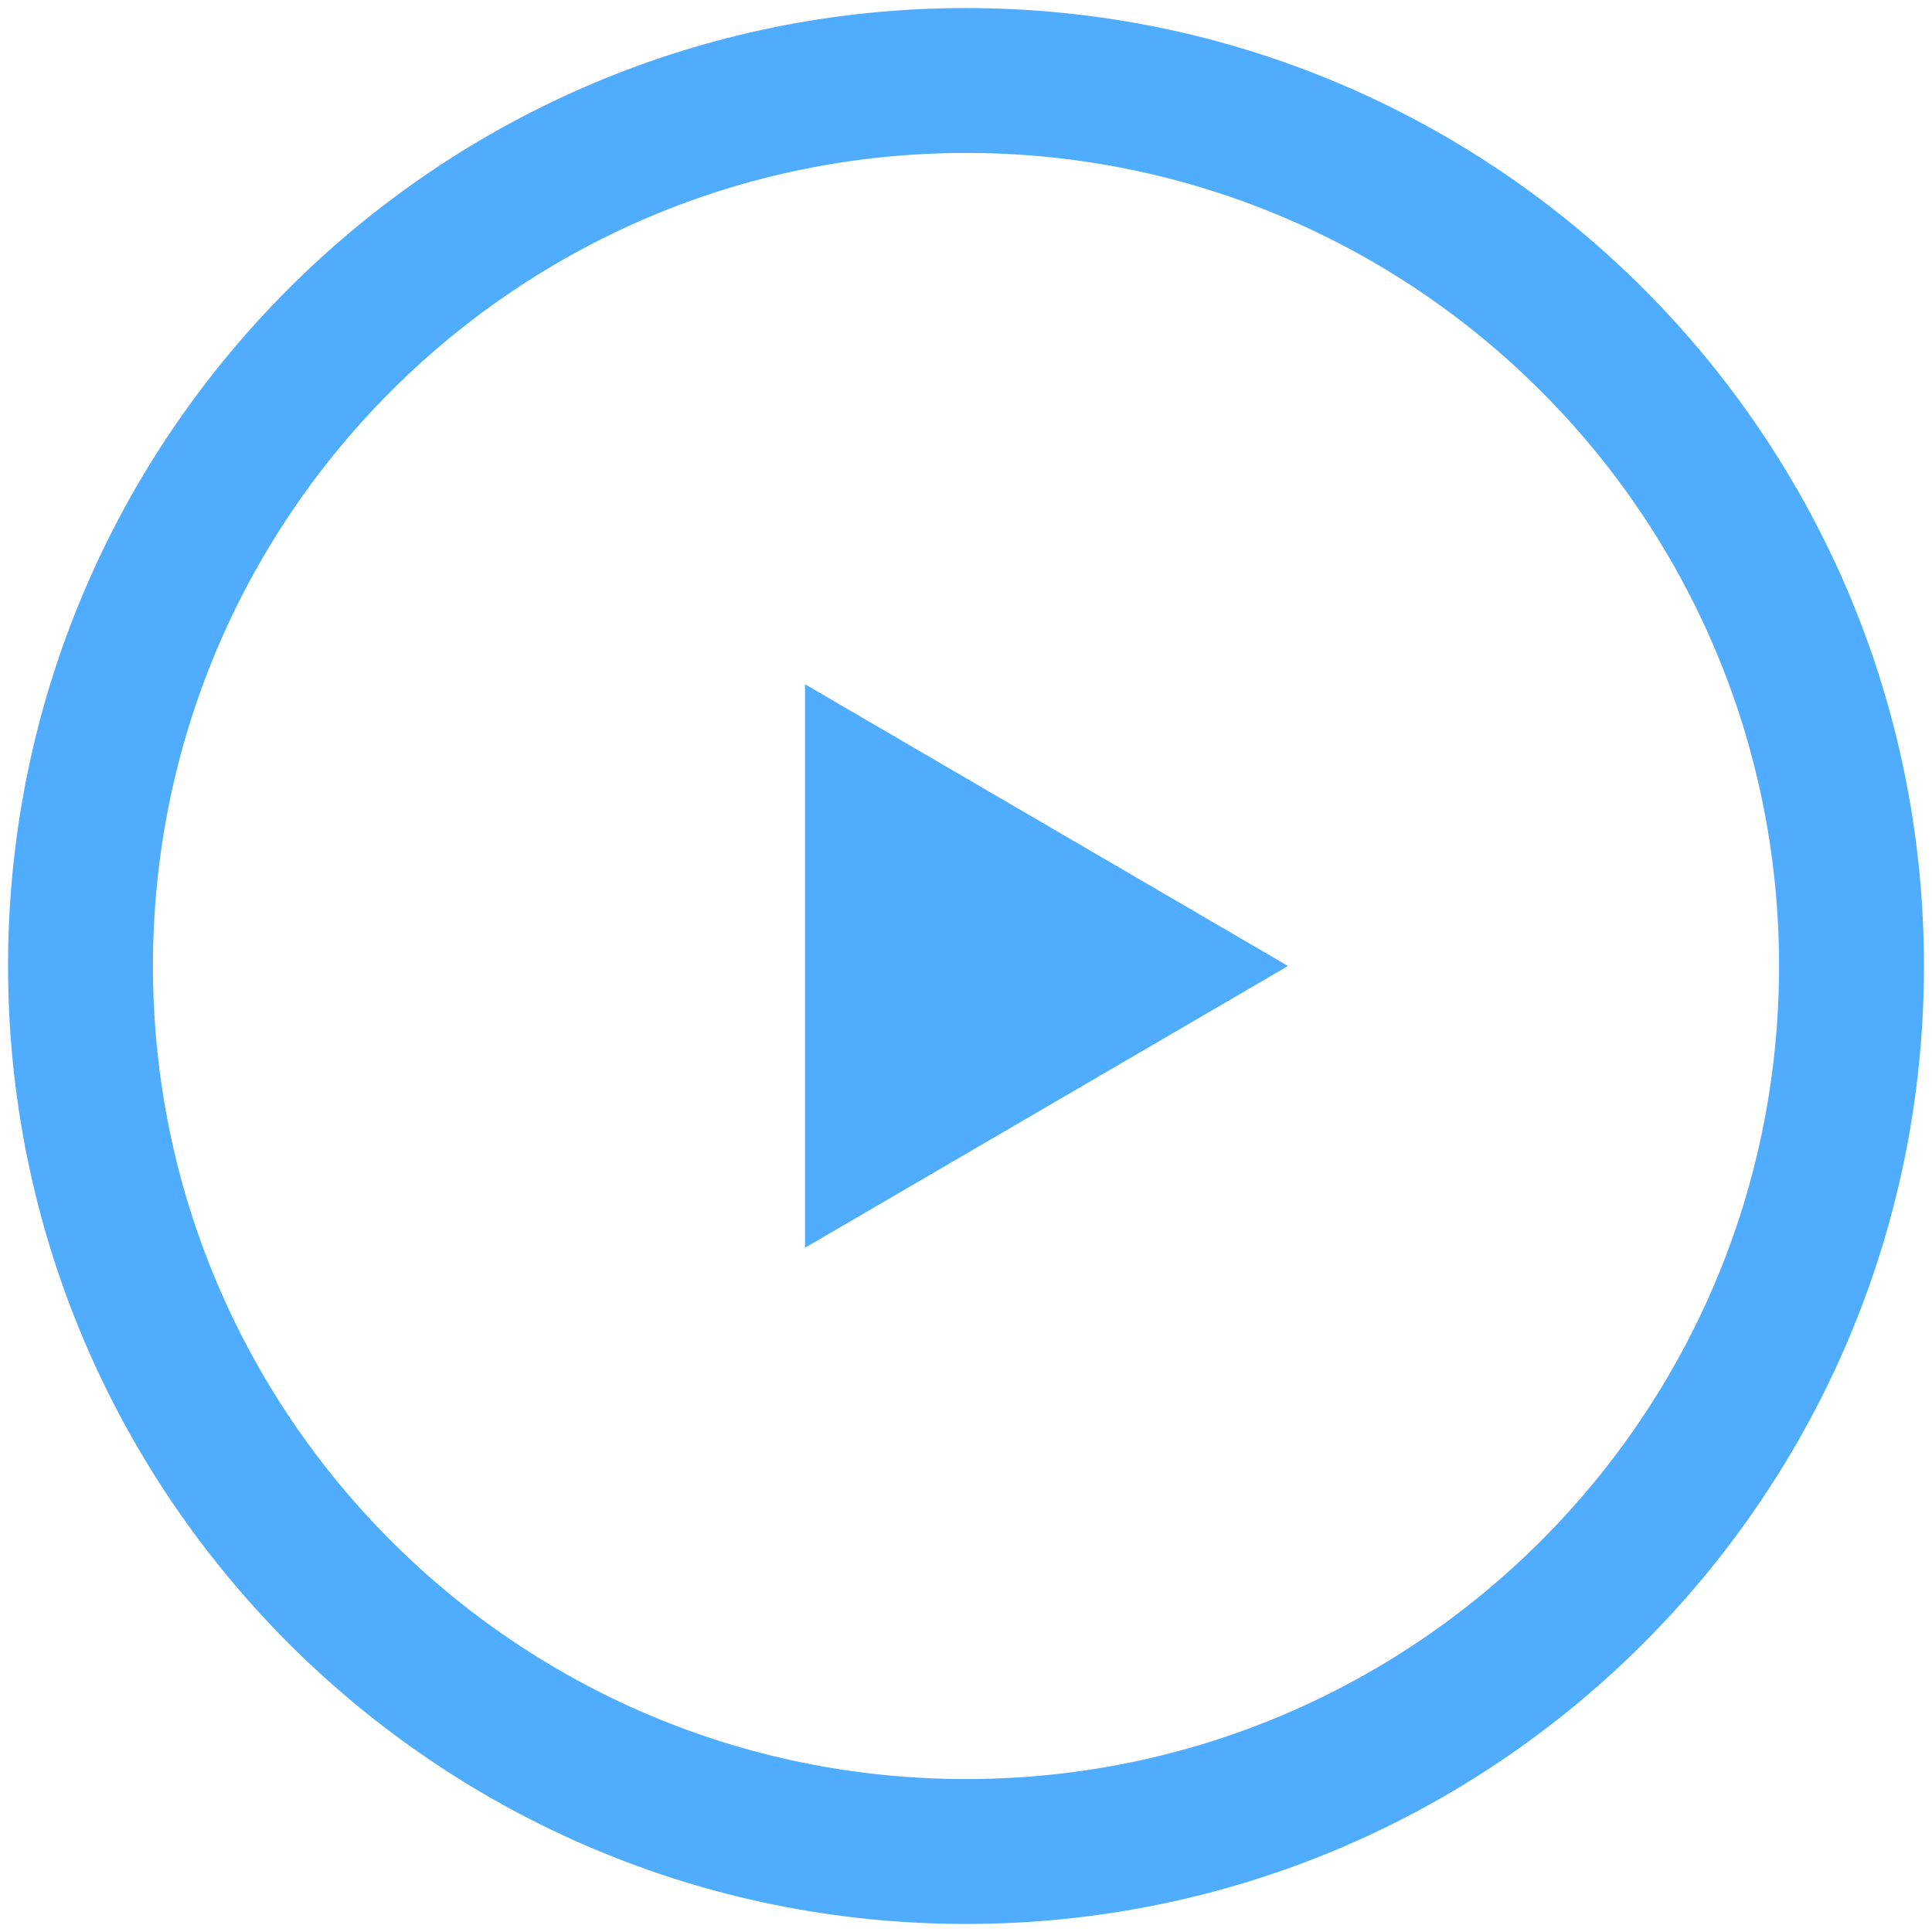
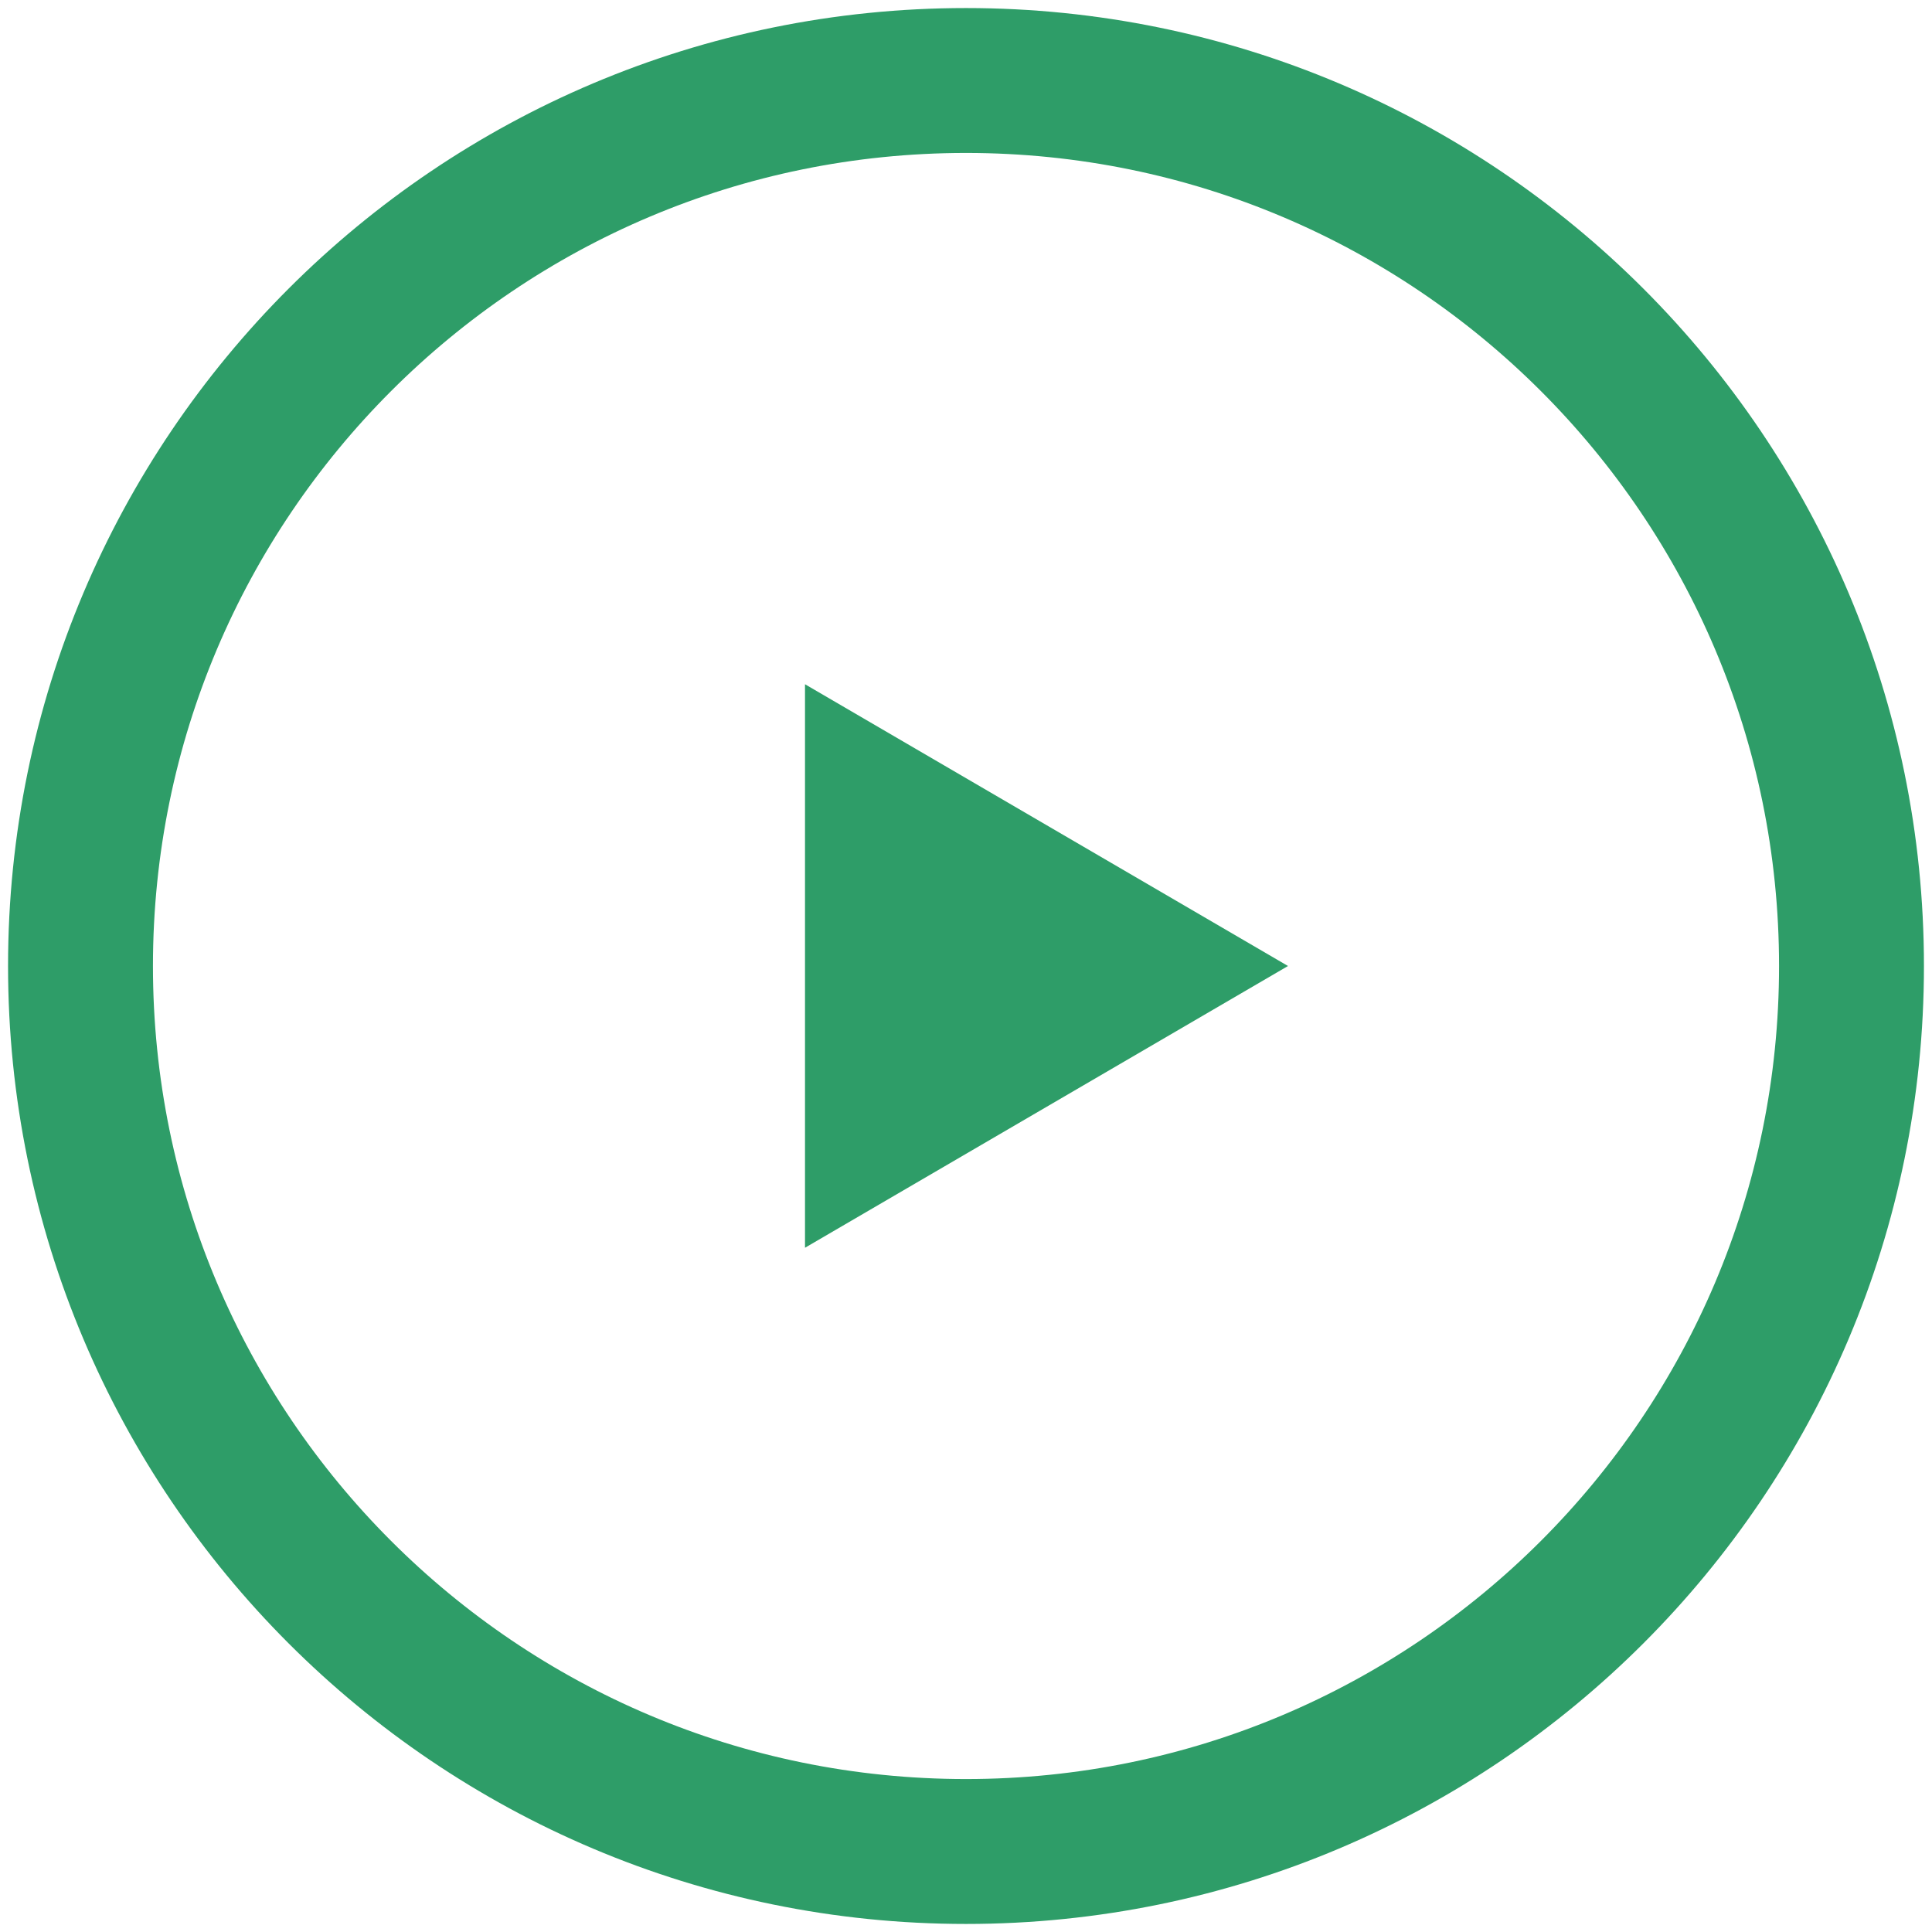
<svg xmlns="http://www.w3.org/2000/svg" viewBox="0 0 24 24" fill="none">
-   <circle cx="12" cy="12" r="11" stroke="#4facfe" stroke-width="1.8" />
-   <path d="M10 8.5L16 12L10 15.5V8.5Z" fill="#4facfe" />
+   <circle cx="12" cy="12" r="11" stroke="#2e9d68" stroke-width="1.8" />
+   <path d="M10 8.5L16 12L10 15.5V8.5Z" fill="#2e9d68" />
</svg>
